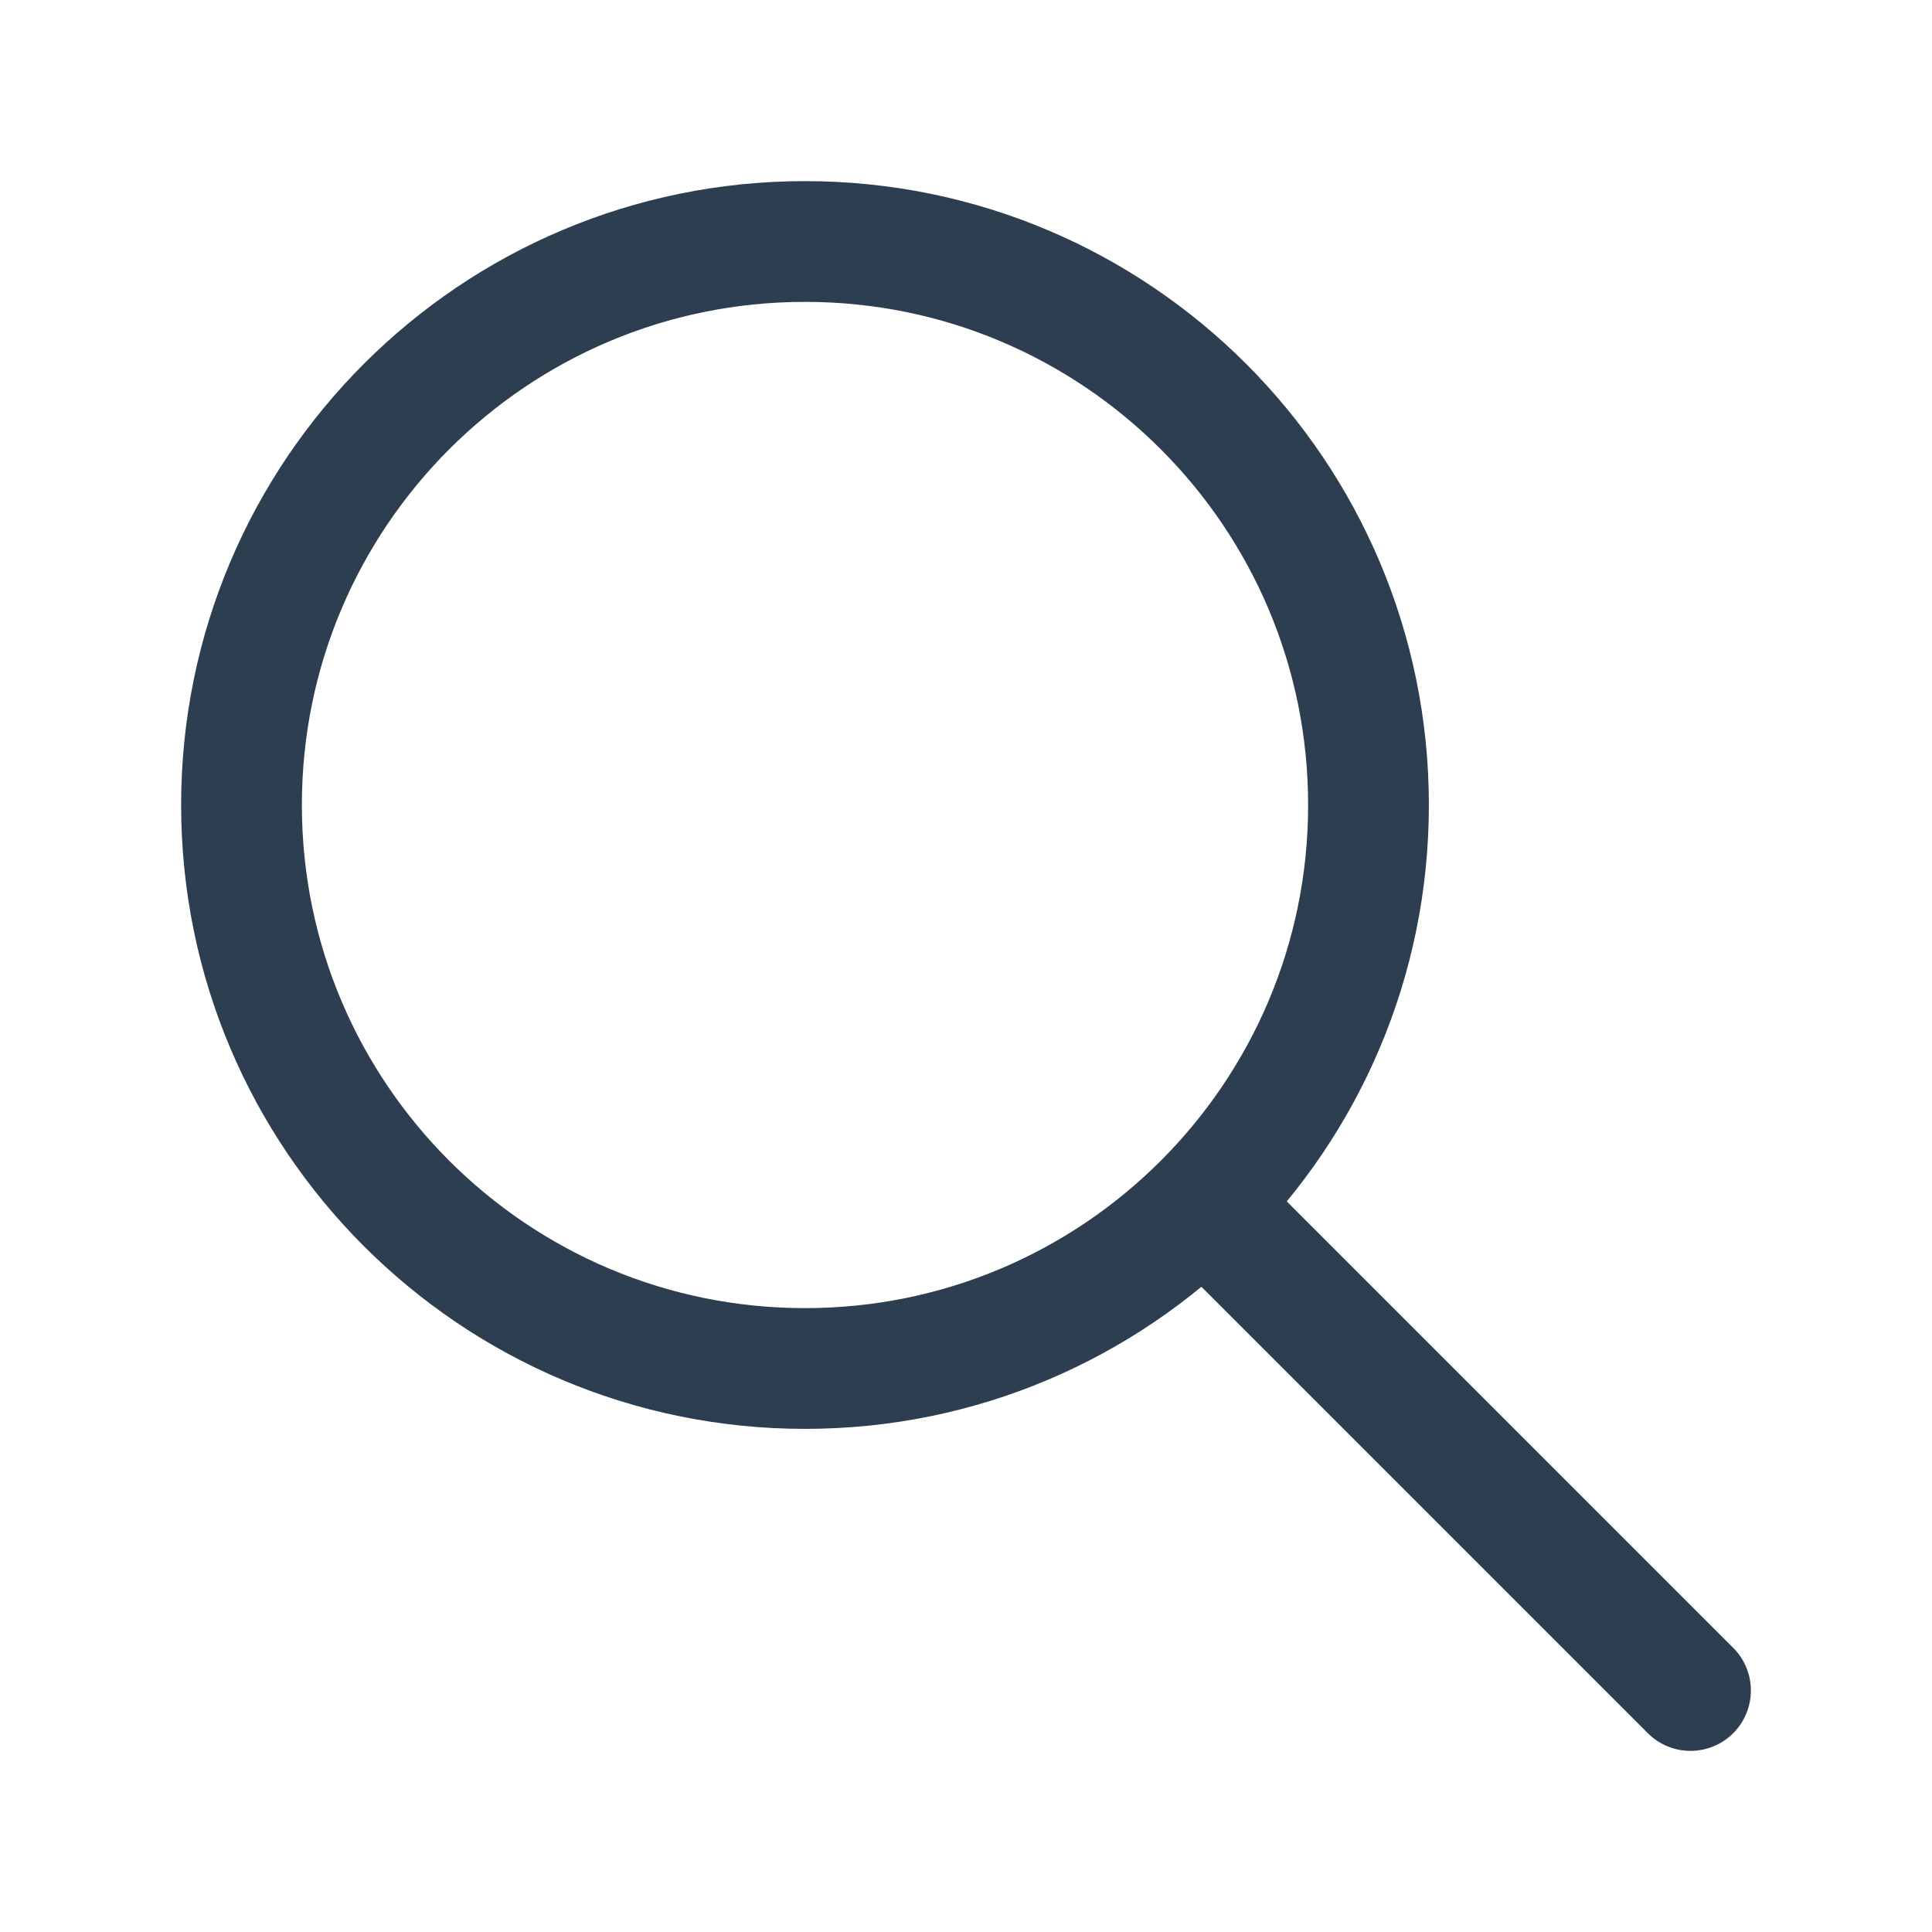
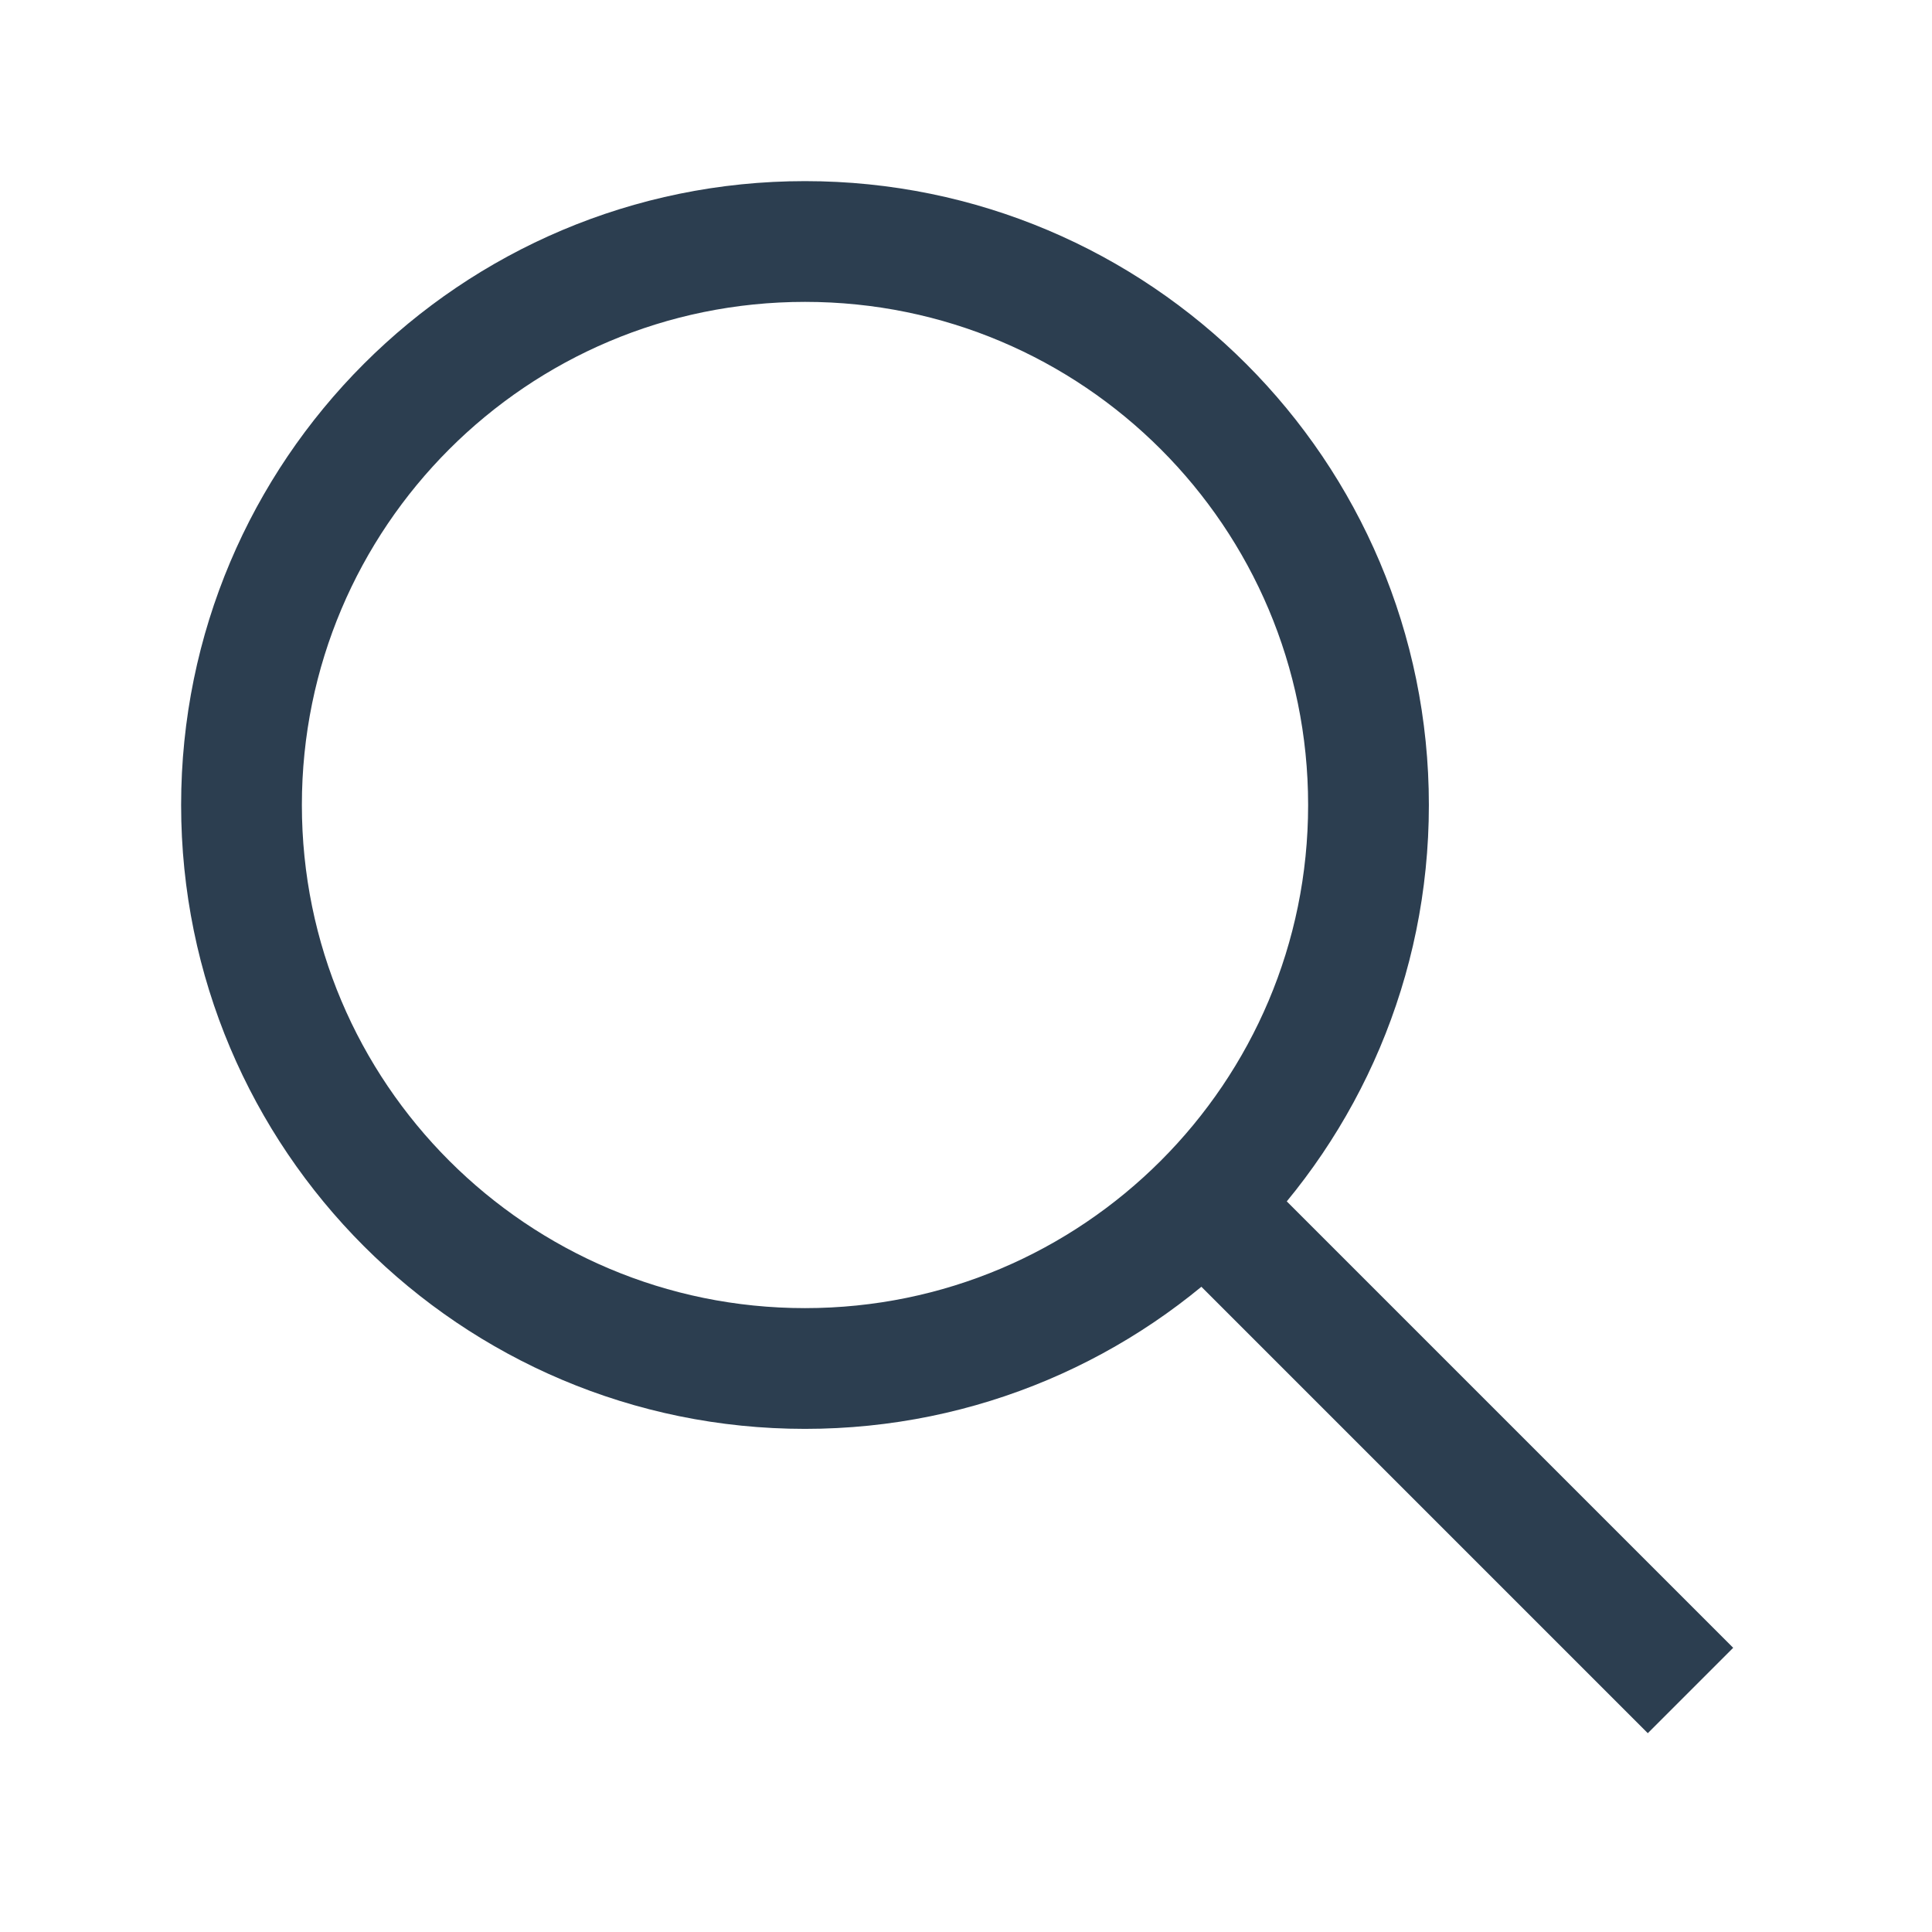
- <svg xmlns="http://www.w3.org/2000/svg" class="icon icon-tabler icon-tabler-search" width="32" height="32" viewBox="0 0 24 24" stroke-width="1.5" stroke="#2c3e50" fill="none" stroke-linecap="round" stroke-linejoin="round">
+ <svg xmlns="http://www.w3.org/2000/svg" class="icon icon-tabler icon-tabler-search" width="32" height="32" viewBox="0 0 24 24" stroke-width="1.5" stroke="#2c3e50" fill="none" strokeLinecap="round" strokeLinejoin="round">
  <path stroke="none" d="M0 0h24v24H0z" fill="none" />
  <path d="M10 10m-7 0a7 7 0 1 0 14 0a7 7 0 1 0 -14 0" />
  <path d="M21 21l-6 -6" />
</svg>
